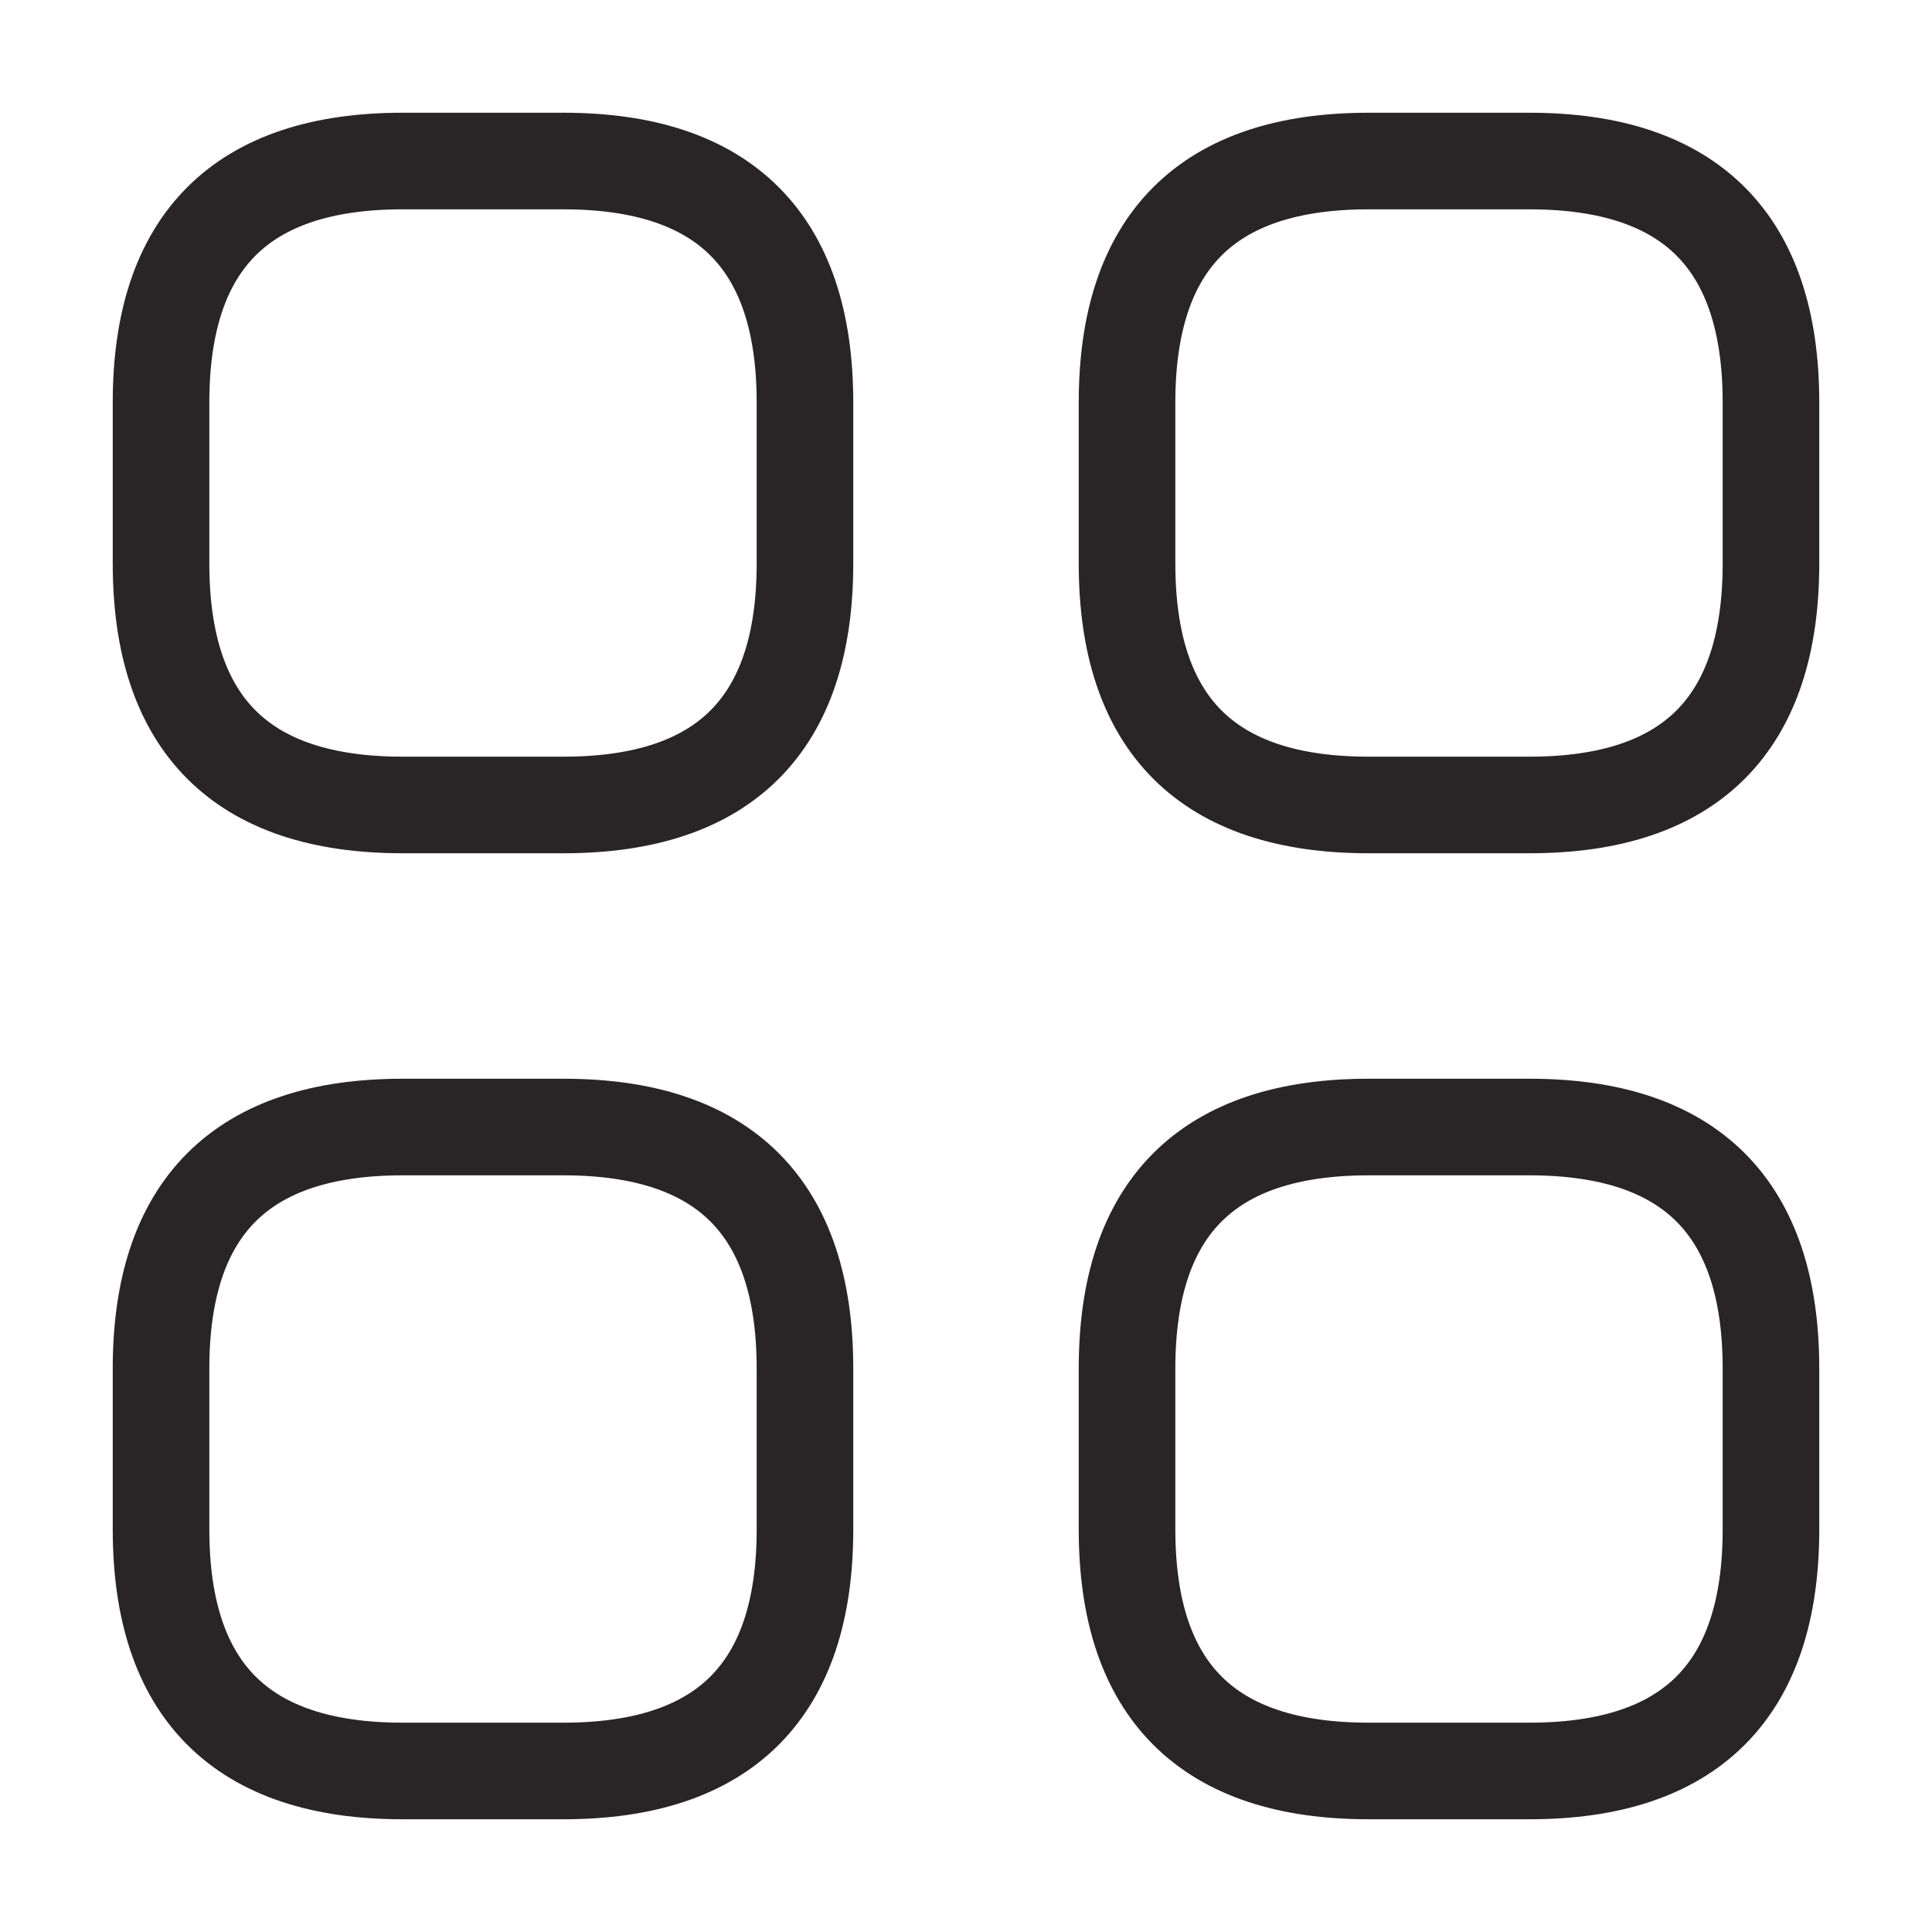
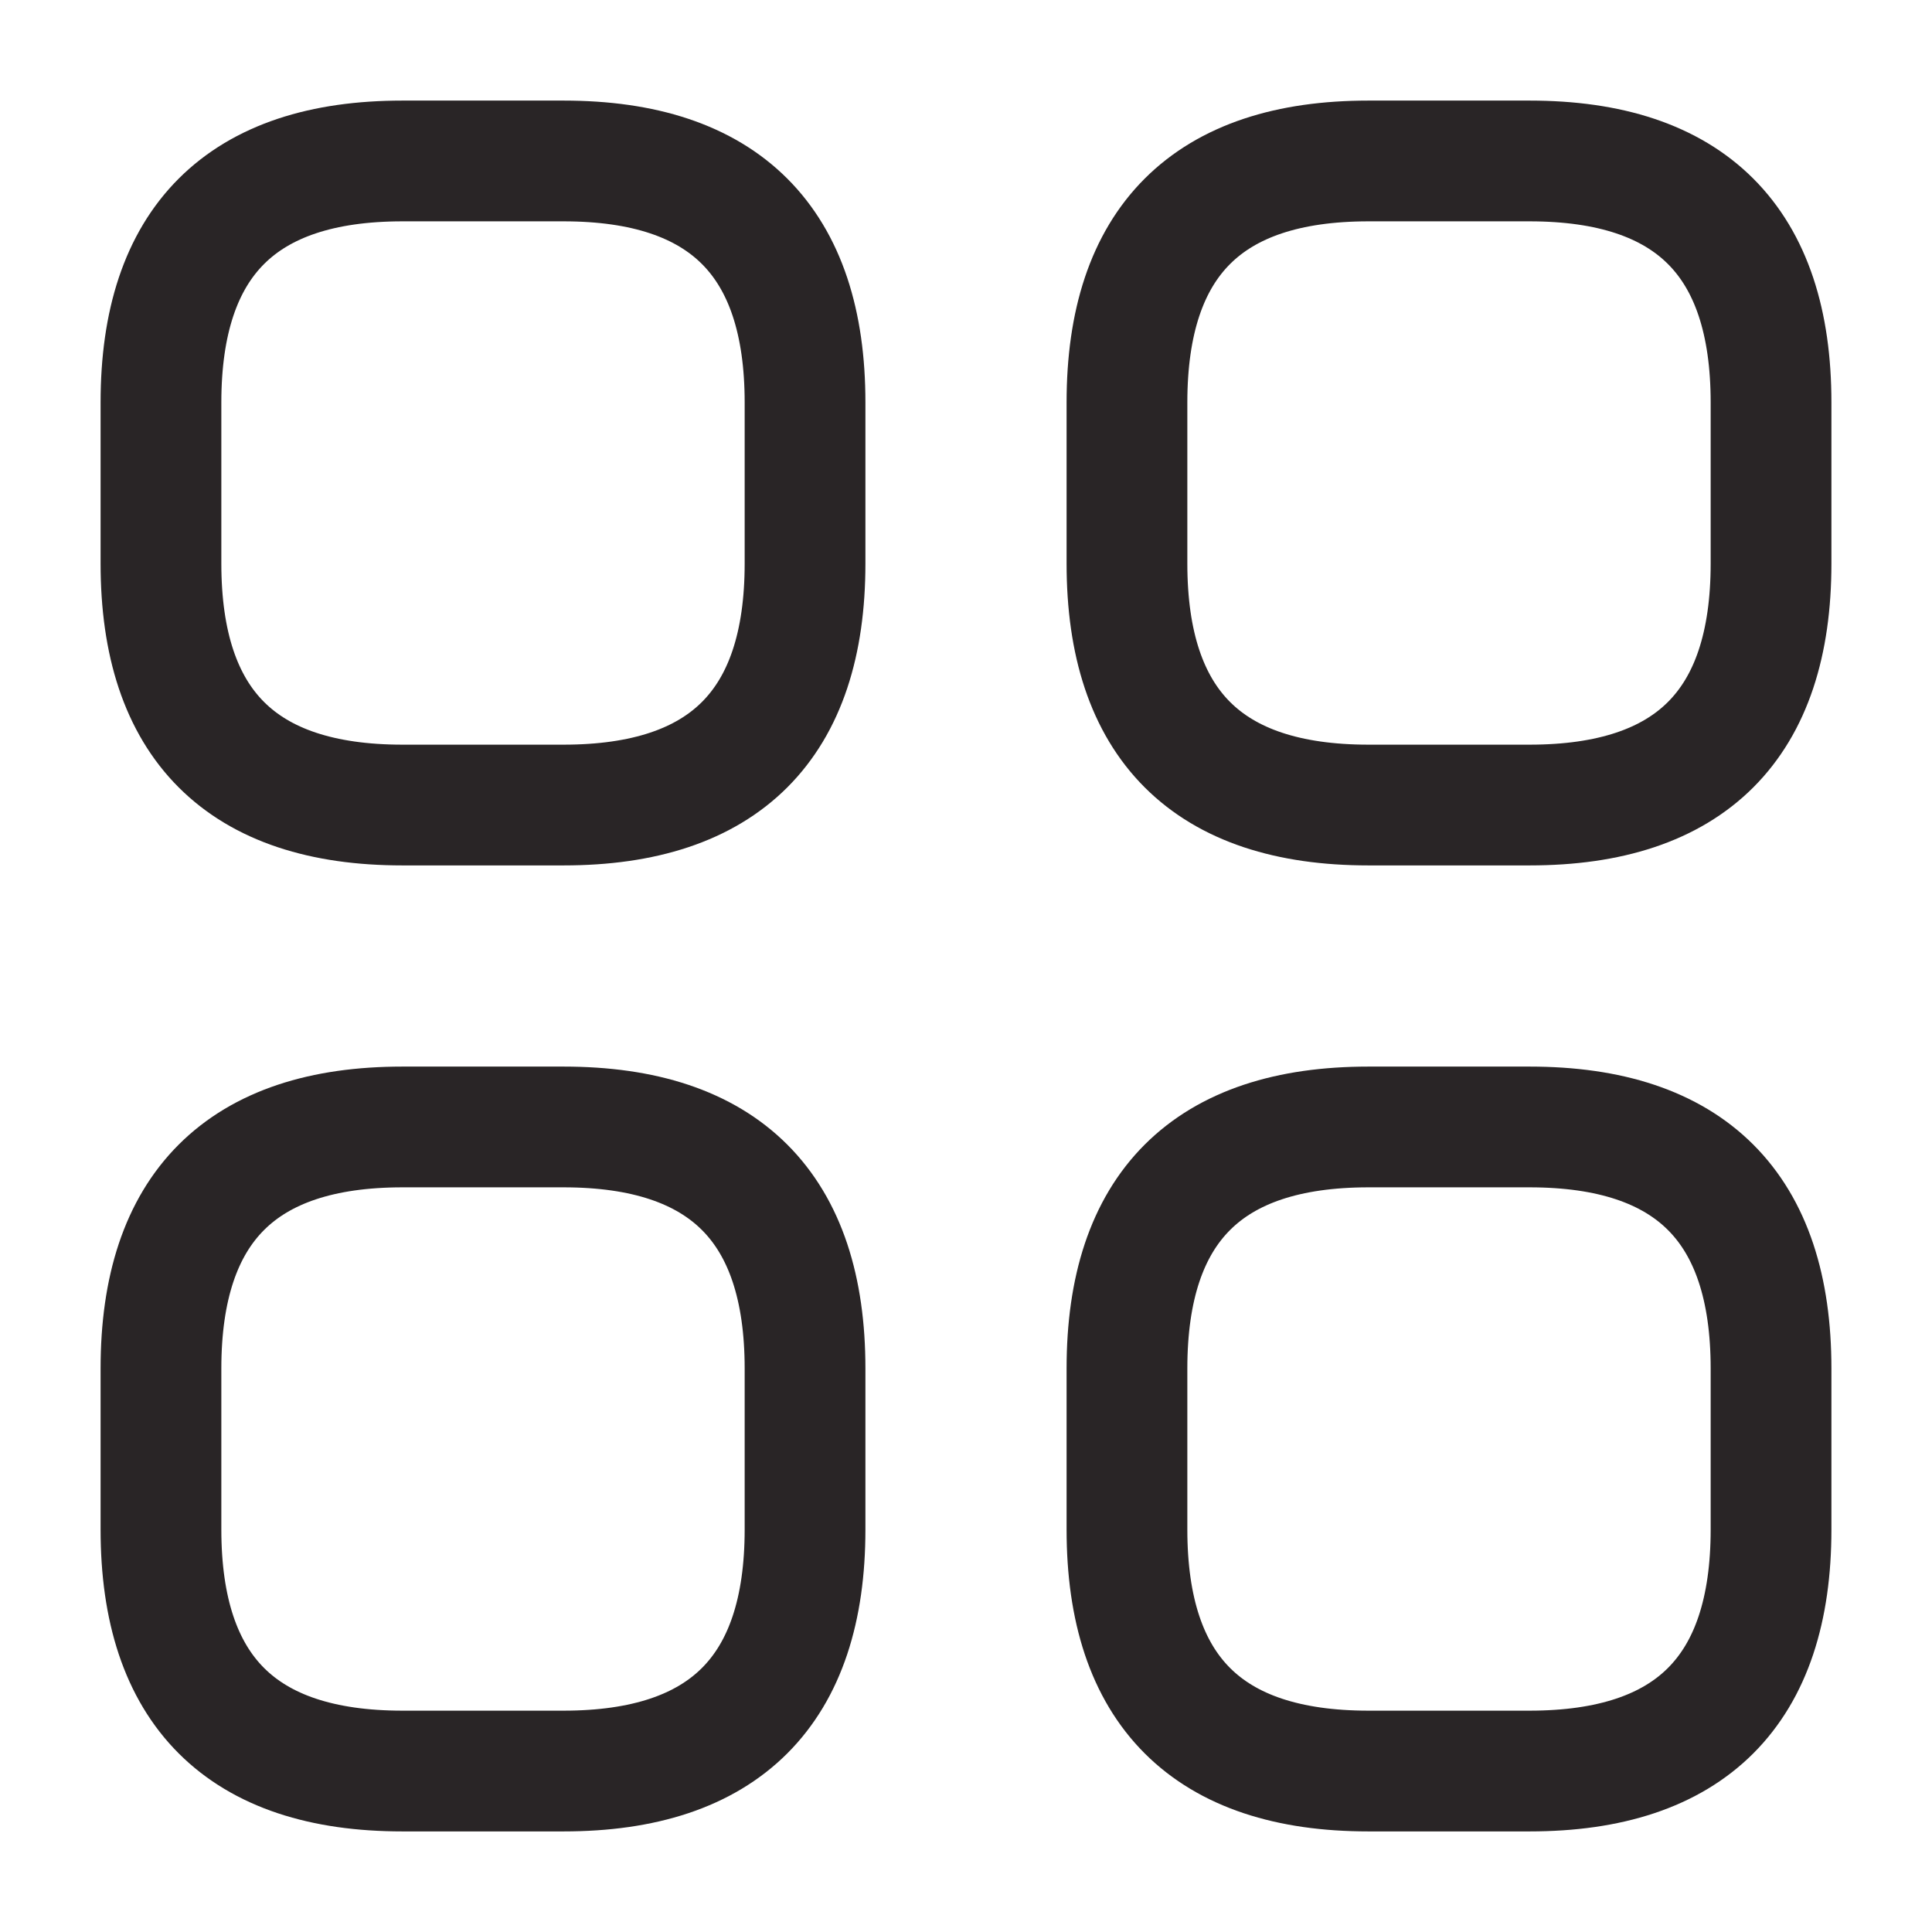
- <svg xmlns="http://www.w3.org/2000/svg" width="20" height="20" viewBox="0 0 20 20" fill="none">
-   <path d="M4.167 8.333H5.833C7.5 8.333 8.333 7.5 8.333 5.833V4.167C8.333 2.5 7.5 1.667 5.833 1.667H4.167C2.5 1.667 1.667 2.5 1.667 4.167V5.833C1.667 7.5 2.5 8.333 4.167 8.333Z" stroke="#292526" stroke-miterlimit="10" stroke-linecap="round" stroke-linejoin="round" />
-   <path d="M14.167 8.333H15.833C17.5 8.333 18.333 7.5 18.333 5.833V4.167C18.333 2.5 17.5 1.667 15.833 1.667H14.167C12.5 1.667 11.667 2.5 11.667 4.167V5.833C11.667 7.5 12.5 8.333 14.167 8.333Z" stroke="#292526" stroke-miterlimit="10" stroke-linecap="round" stroke-linejoin="round" />
-   <path d="M14.167 18.333H15.833C17.5 18.333 18.333 17.5 18.333 15.833V14.167C18.333 12.5 17.5 11.667 15.833 11.667H14.167C12.5 11.667 11.667 12.5 11.667 14.167V15.833C11.667 17.5 12.5 18.333 14.167 18.333Z" stroke="#292526" stroke-miterlimit="10" stroke-linecap="round" stroke-linejoin="round" />
-   <path d="M4.167 18.333H5.833C7.5 18.333 8.333 17.5 8.333 15.833V14.167C8.333 12.5 7.5 11.667 5.833 11.667H4.167C2.5 11.667 1.667 12.5 1.667 14.167V15.833C1.667 17.5 2.5 18.333 4.167 18.333Z" stroke="#292526" stroke-miterlimit="10" stroke-linecap="round" stroke-linejoin="round" />
+ <svg xmlns="http://www.w3.org/2000/svg" width="16" height="16" viewBox="0 0 16 16" fill="none">
+   <path d="M3.333 6.667H4.667C6 6.667 6.667 6 6.667 4.667V3.333C6.667 2 6 1.333 4.667 1.333H3.333C2 1.333 1.333 2 1.333 3.333V4.667C1.333 6 2 6.667 3.333 6.667Z" stroke="#292526" stroke-miterlimit="10" stroke-linecap="round" stroke-linejoin="round" />
+   <path d="M11.333 6.667H12.667C14 6.667 14.667 6 14.667 4.667V3.333C14.667 2 14 1.333 12.667 1.333H11.333C10 1.333 9.333 2 9.333 3.333V4.667C9.333 6 10 6.667 11.333 6.667Z" stroke="#292526" stroke-miterlimit="10" stroke-linecap="round" stroke-linejoin="round" />
+   <path d="M11.333 14.667H12.667C14 14.667 14.667 14 14.667 12.667V11.333C14.667 10 14 9.333 12.667 9.333H11.333C10 9.333 9.333 10 9.333 11.333V12.667C9.333 14 10 14.667 11.333 14.667Z" stroke="#292526" stroke-miterlimit="10" stroke-linecap="round" stroke-linejoin="round" />
+   <path d="M3.333 14.667H4.667C6 14.667 6.667 14 6.667 12.667V11.333C6.667 10 6 9.333 4.667 9.333H3.333C2 9.333 1.333 10 1.333 11.333V12.667C1.333 14 2 14.667 3.333 14.667Z" stroke="#292526" stroke-miterlimit="10" stroke-linecap="round" stroke-linejoin="round" />
</svg>
